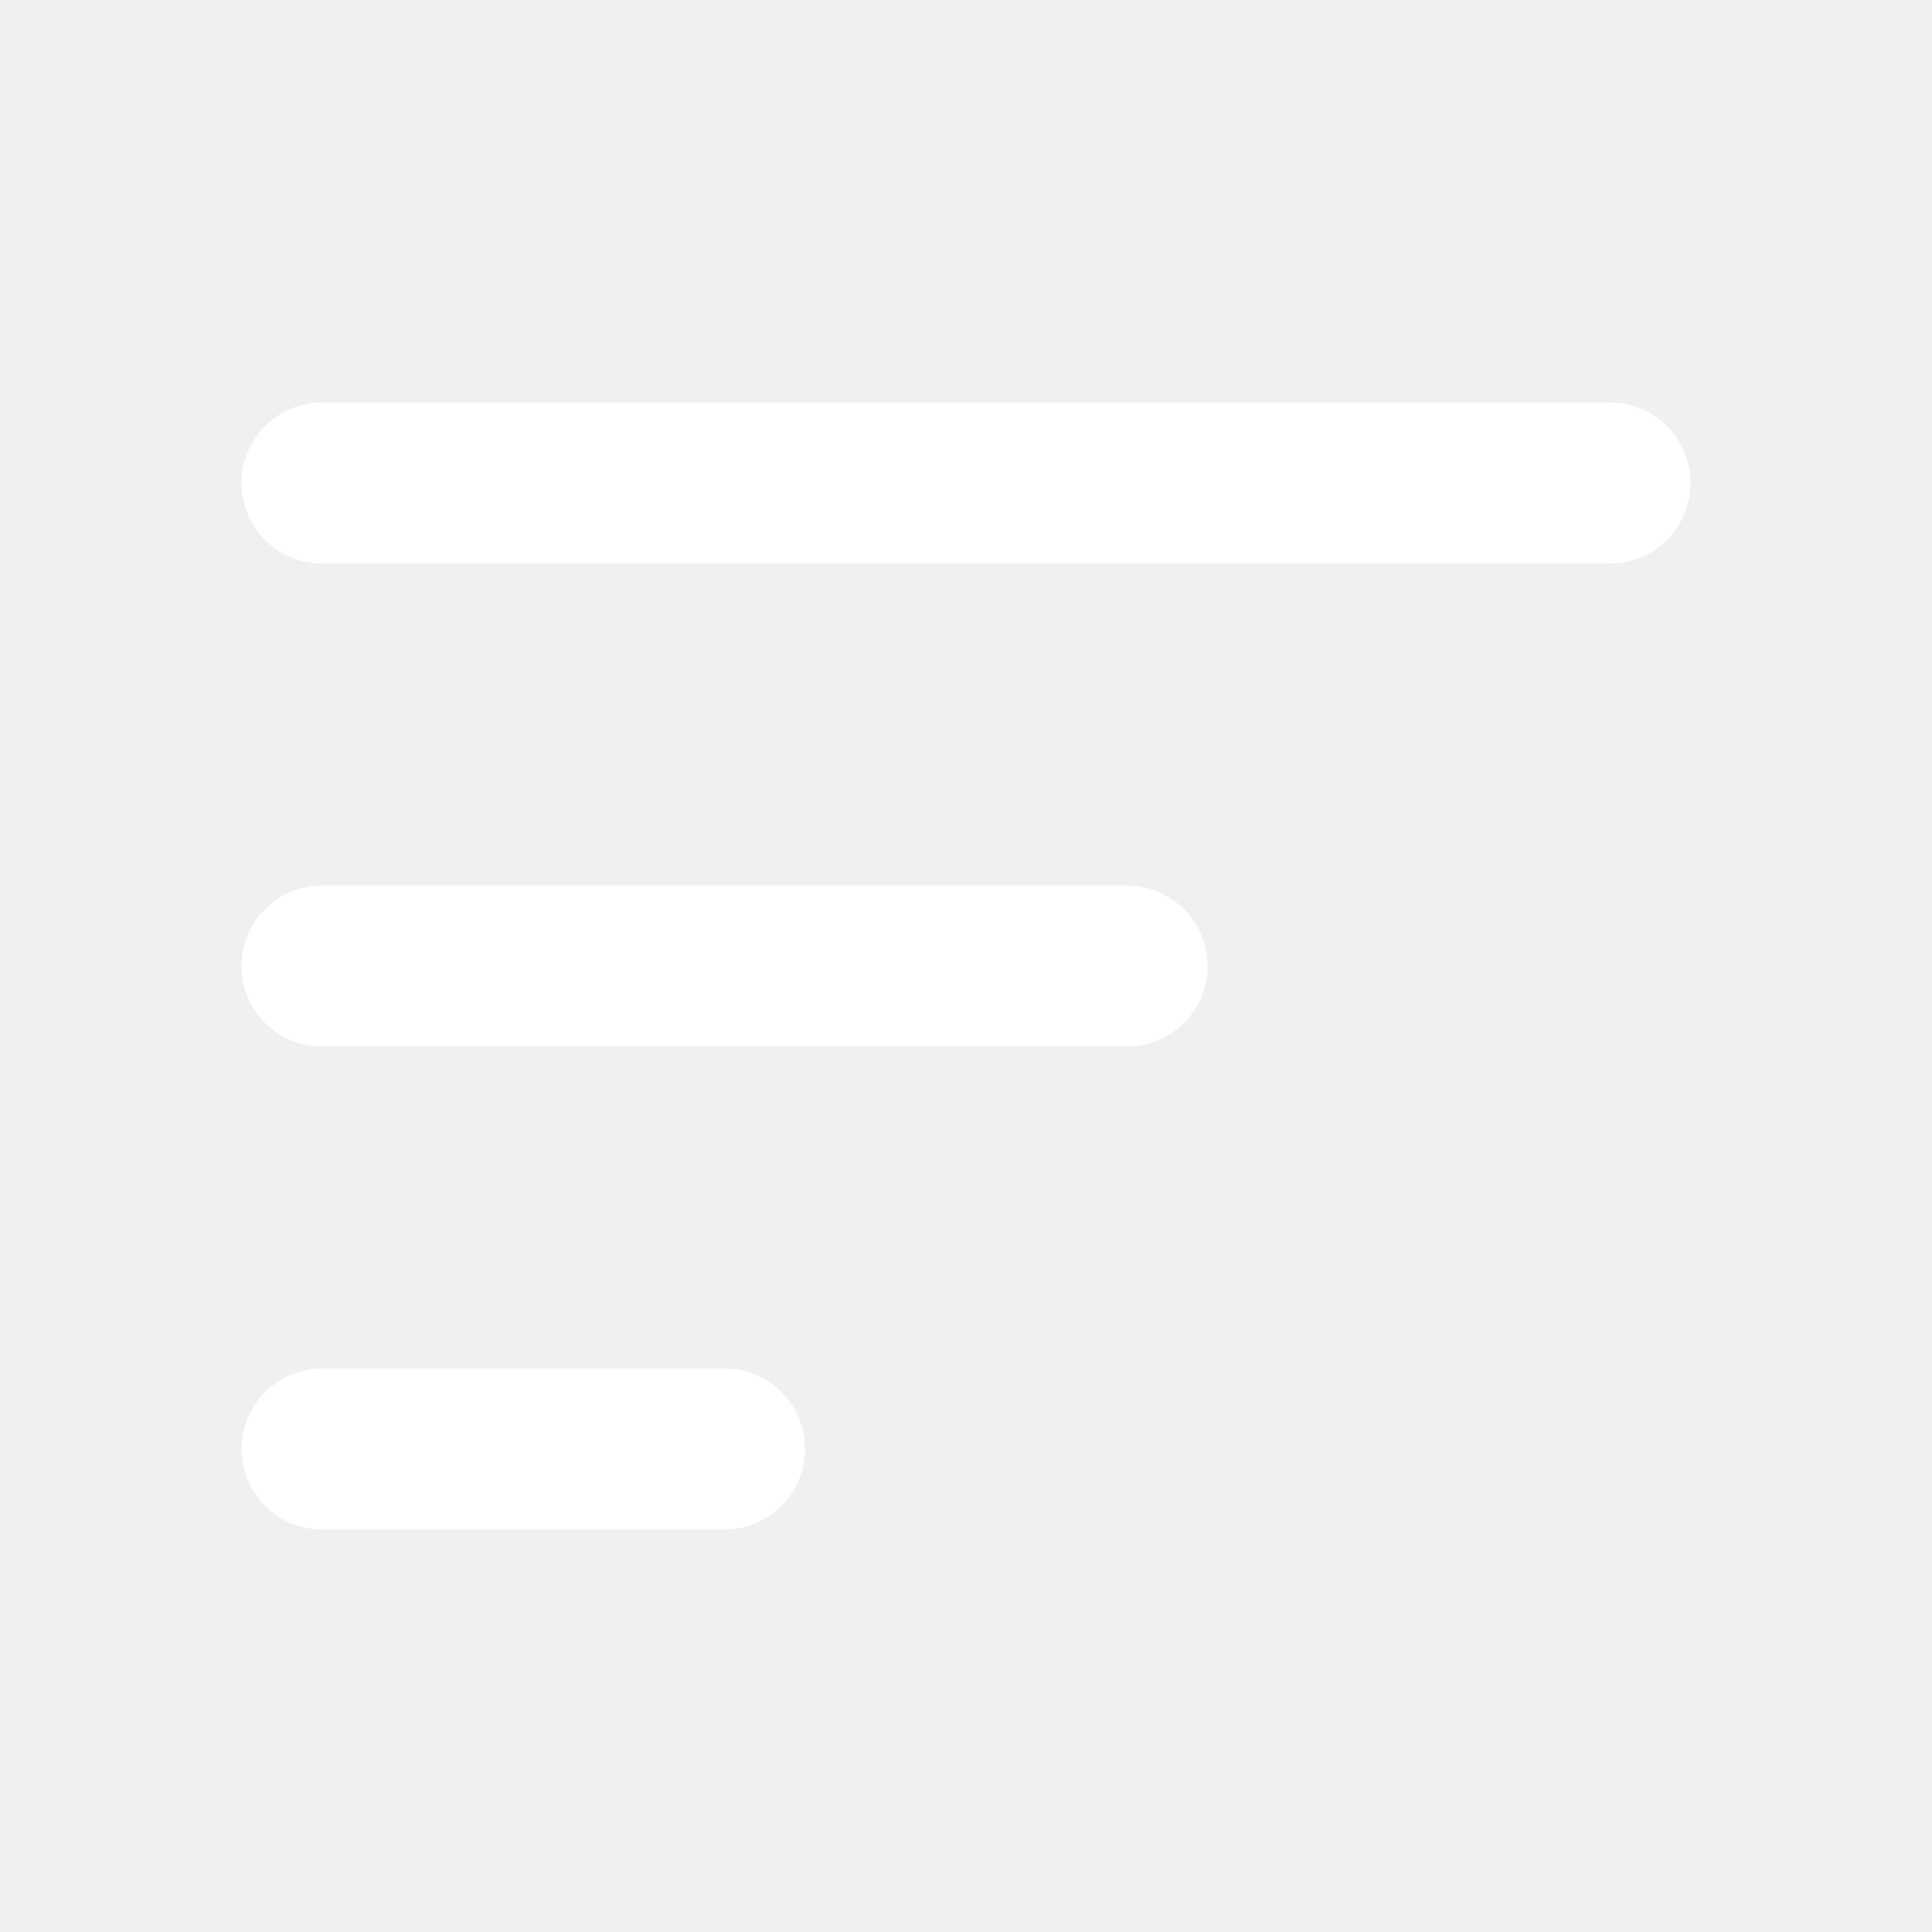
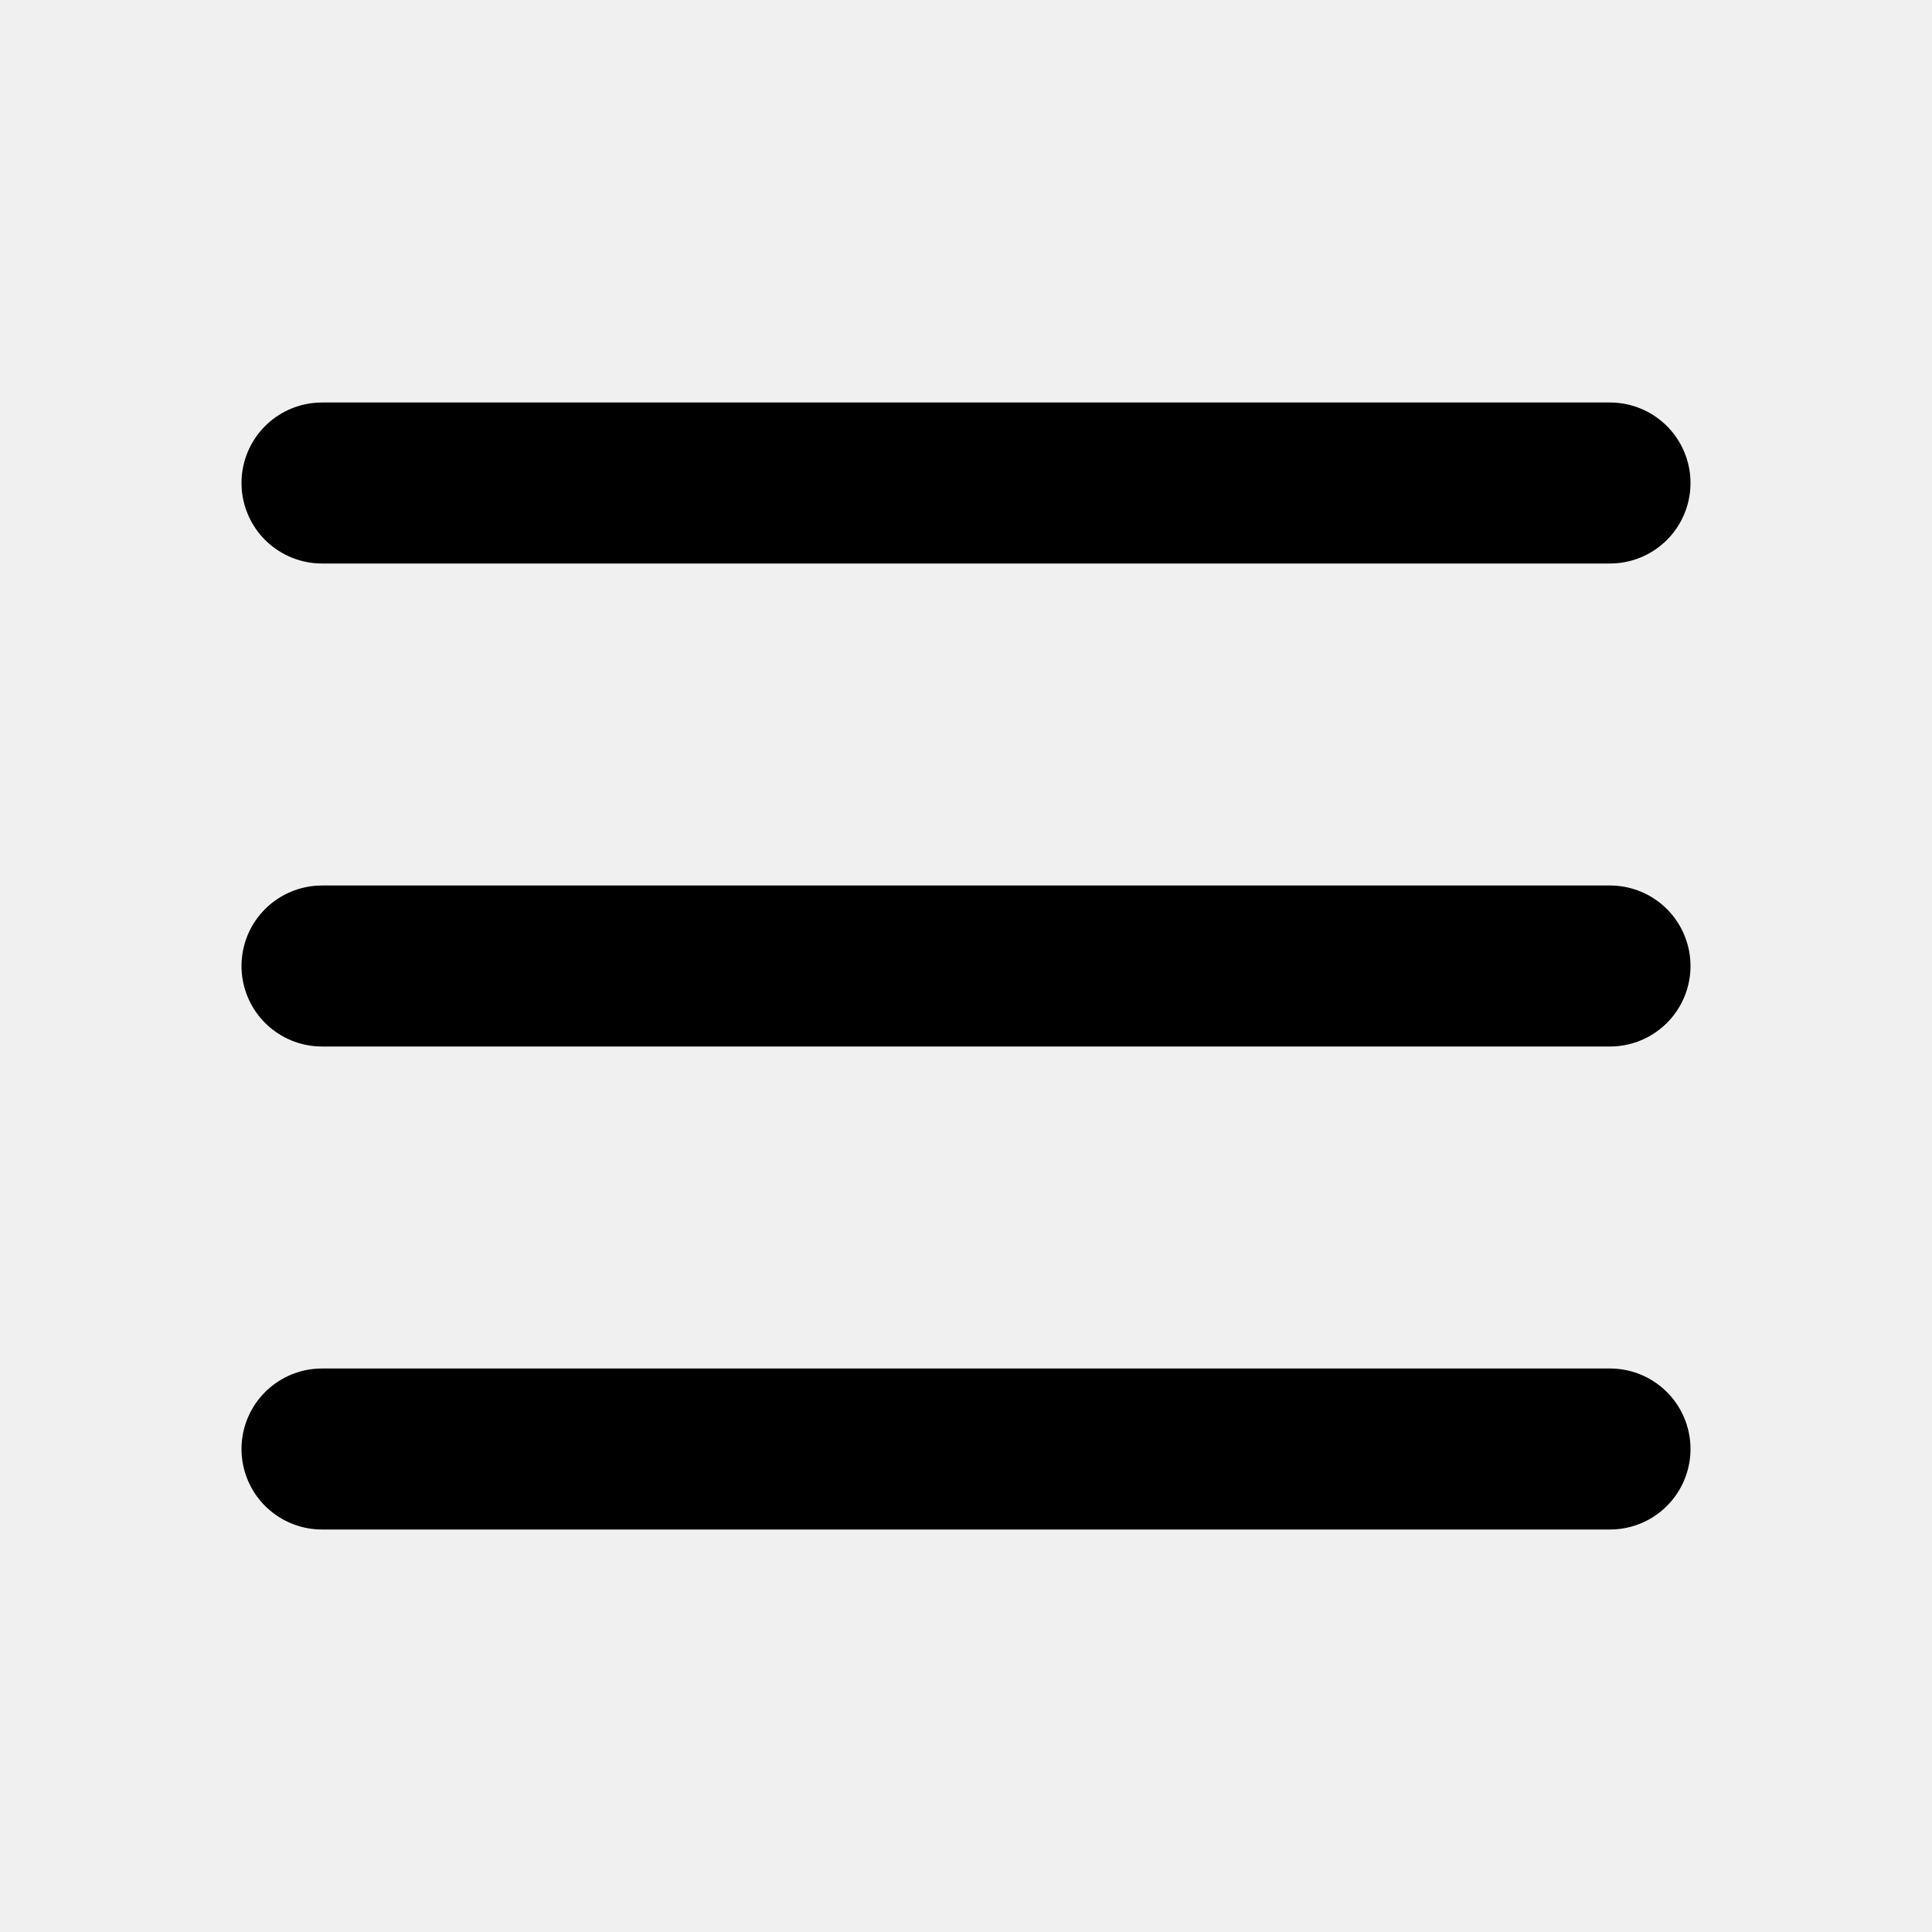
- <svg xmlns="http://www.w3.org/2000/svg" width="800px" height="800px" viewBox="0 0 24 24" fill="none" stroke="#ffffff">
-   <g id="SVGRepo_bgCarrier" stroke-width="0" />
-   <g id="SVGRepo_tracerCarrier" stroke-linecap="round" stroke-linejoin="round" />
-   <g id="SVGRepo_iconCarrier">
-     <path d="M4 6H20M4 12H14M4 18H9" stroke="#ffffff" stroke-width="2" stroke-linecap="round" stroke-linejoin="round" />
-   </g>
+ <svg xmlns="http://www.w3.org/2000/svg" width="800px" height="800px" viewBox="0 0 24 24" fill="none">
+   <path d="M4 6H20M4 12H20M4 18H20" stroke="#000000" stroke-width="2" stroke-linecap="round" stroke-linejoin="round" />
</svg>
